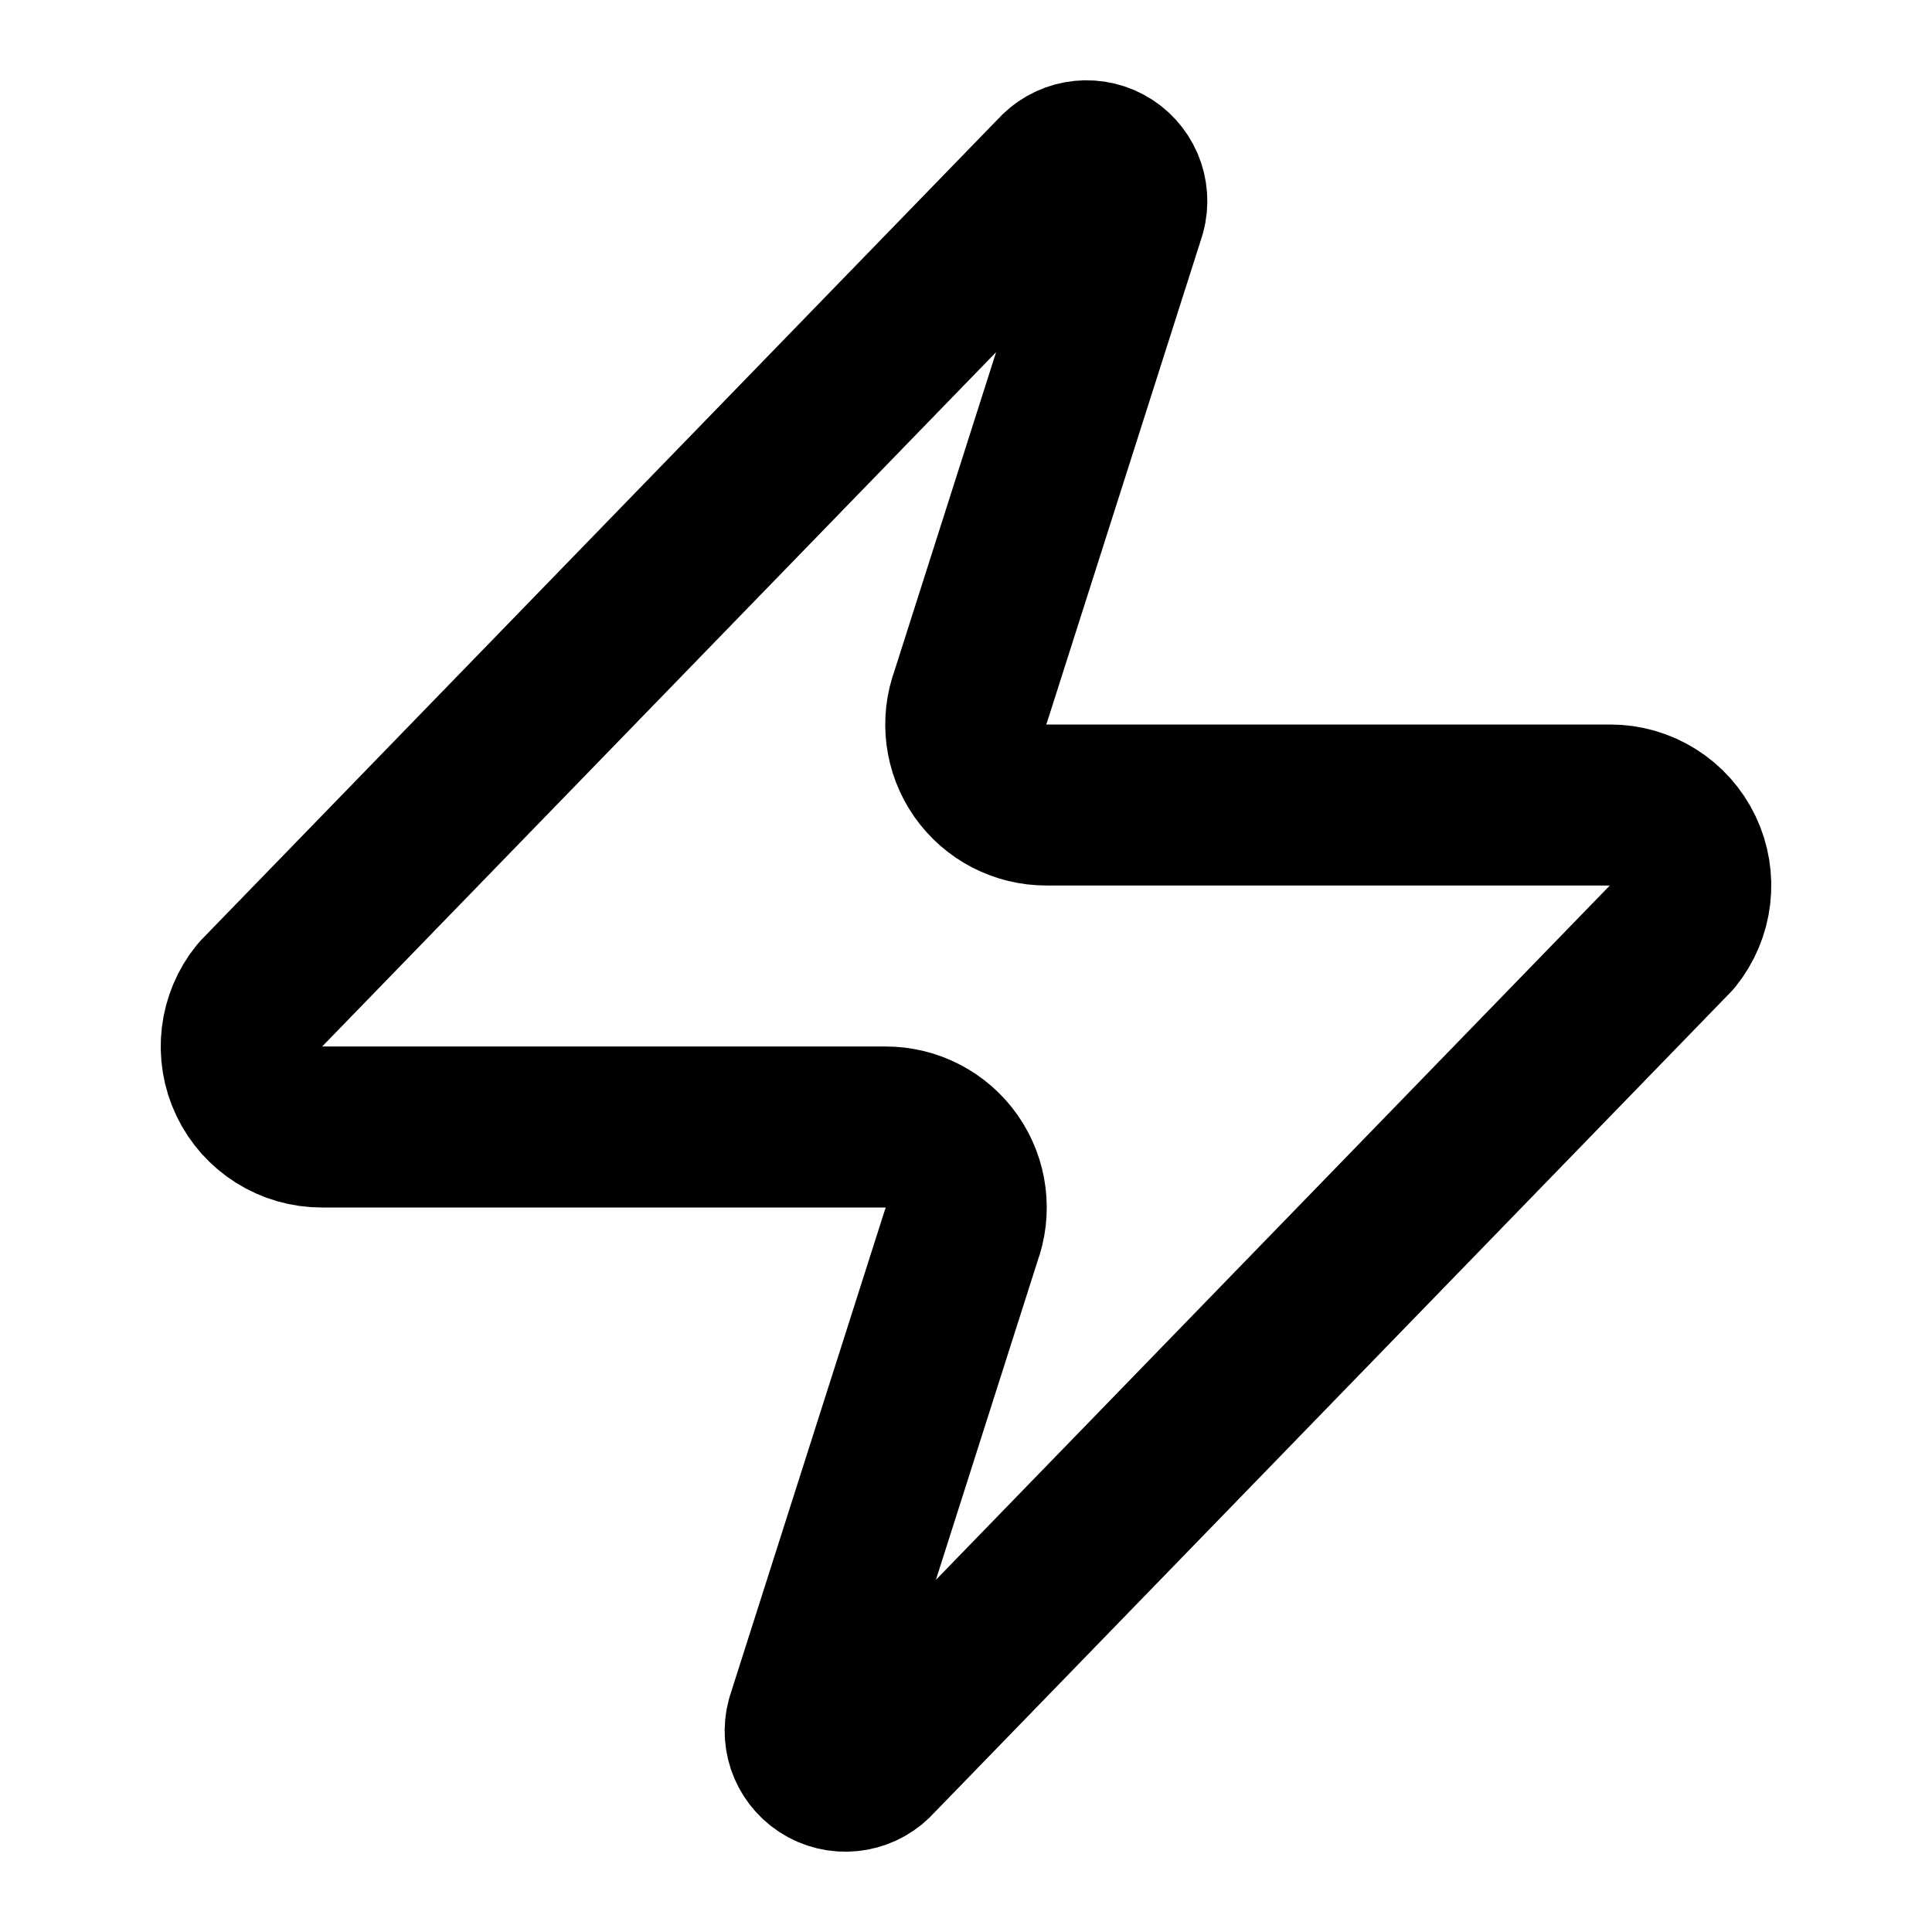
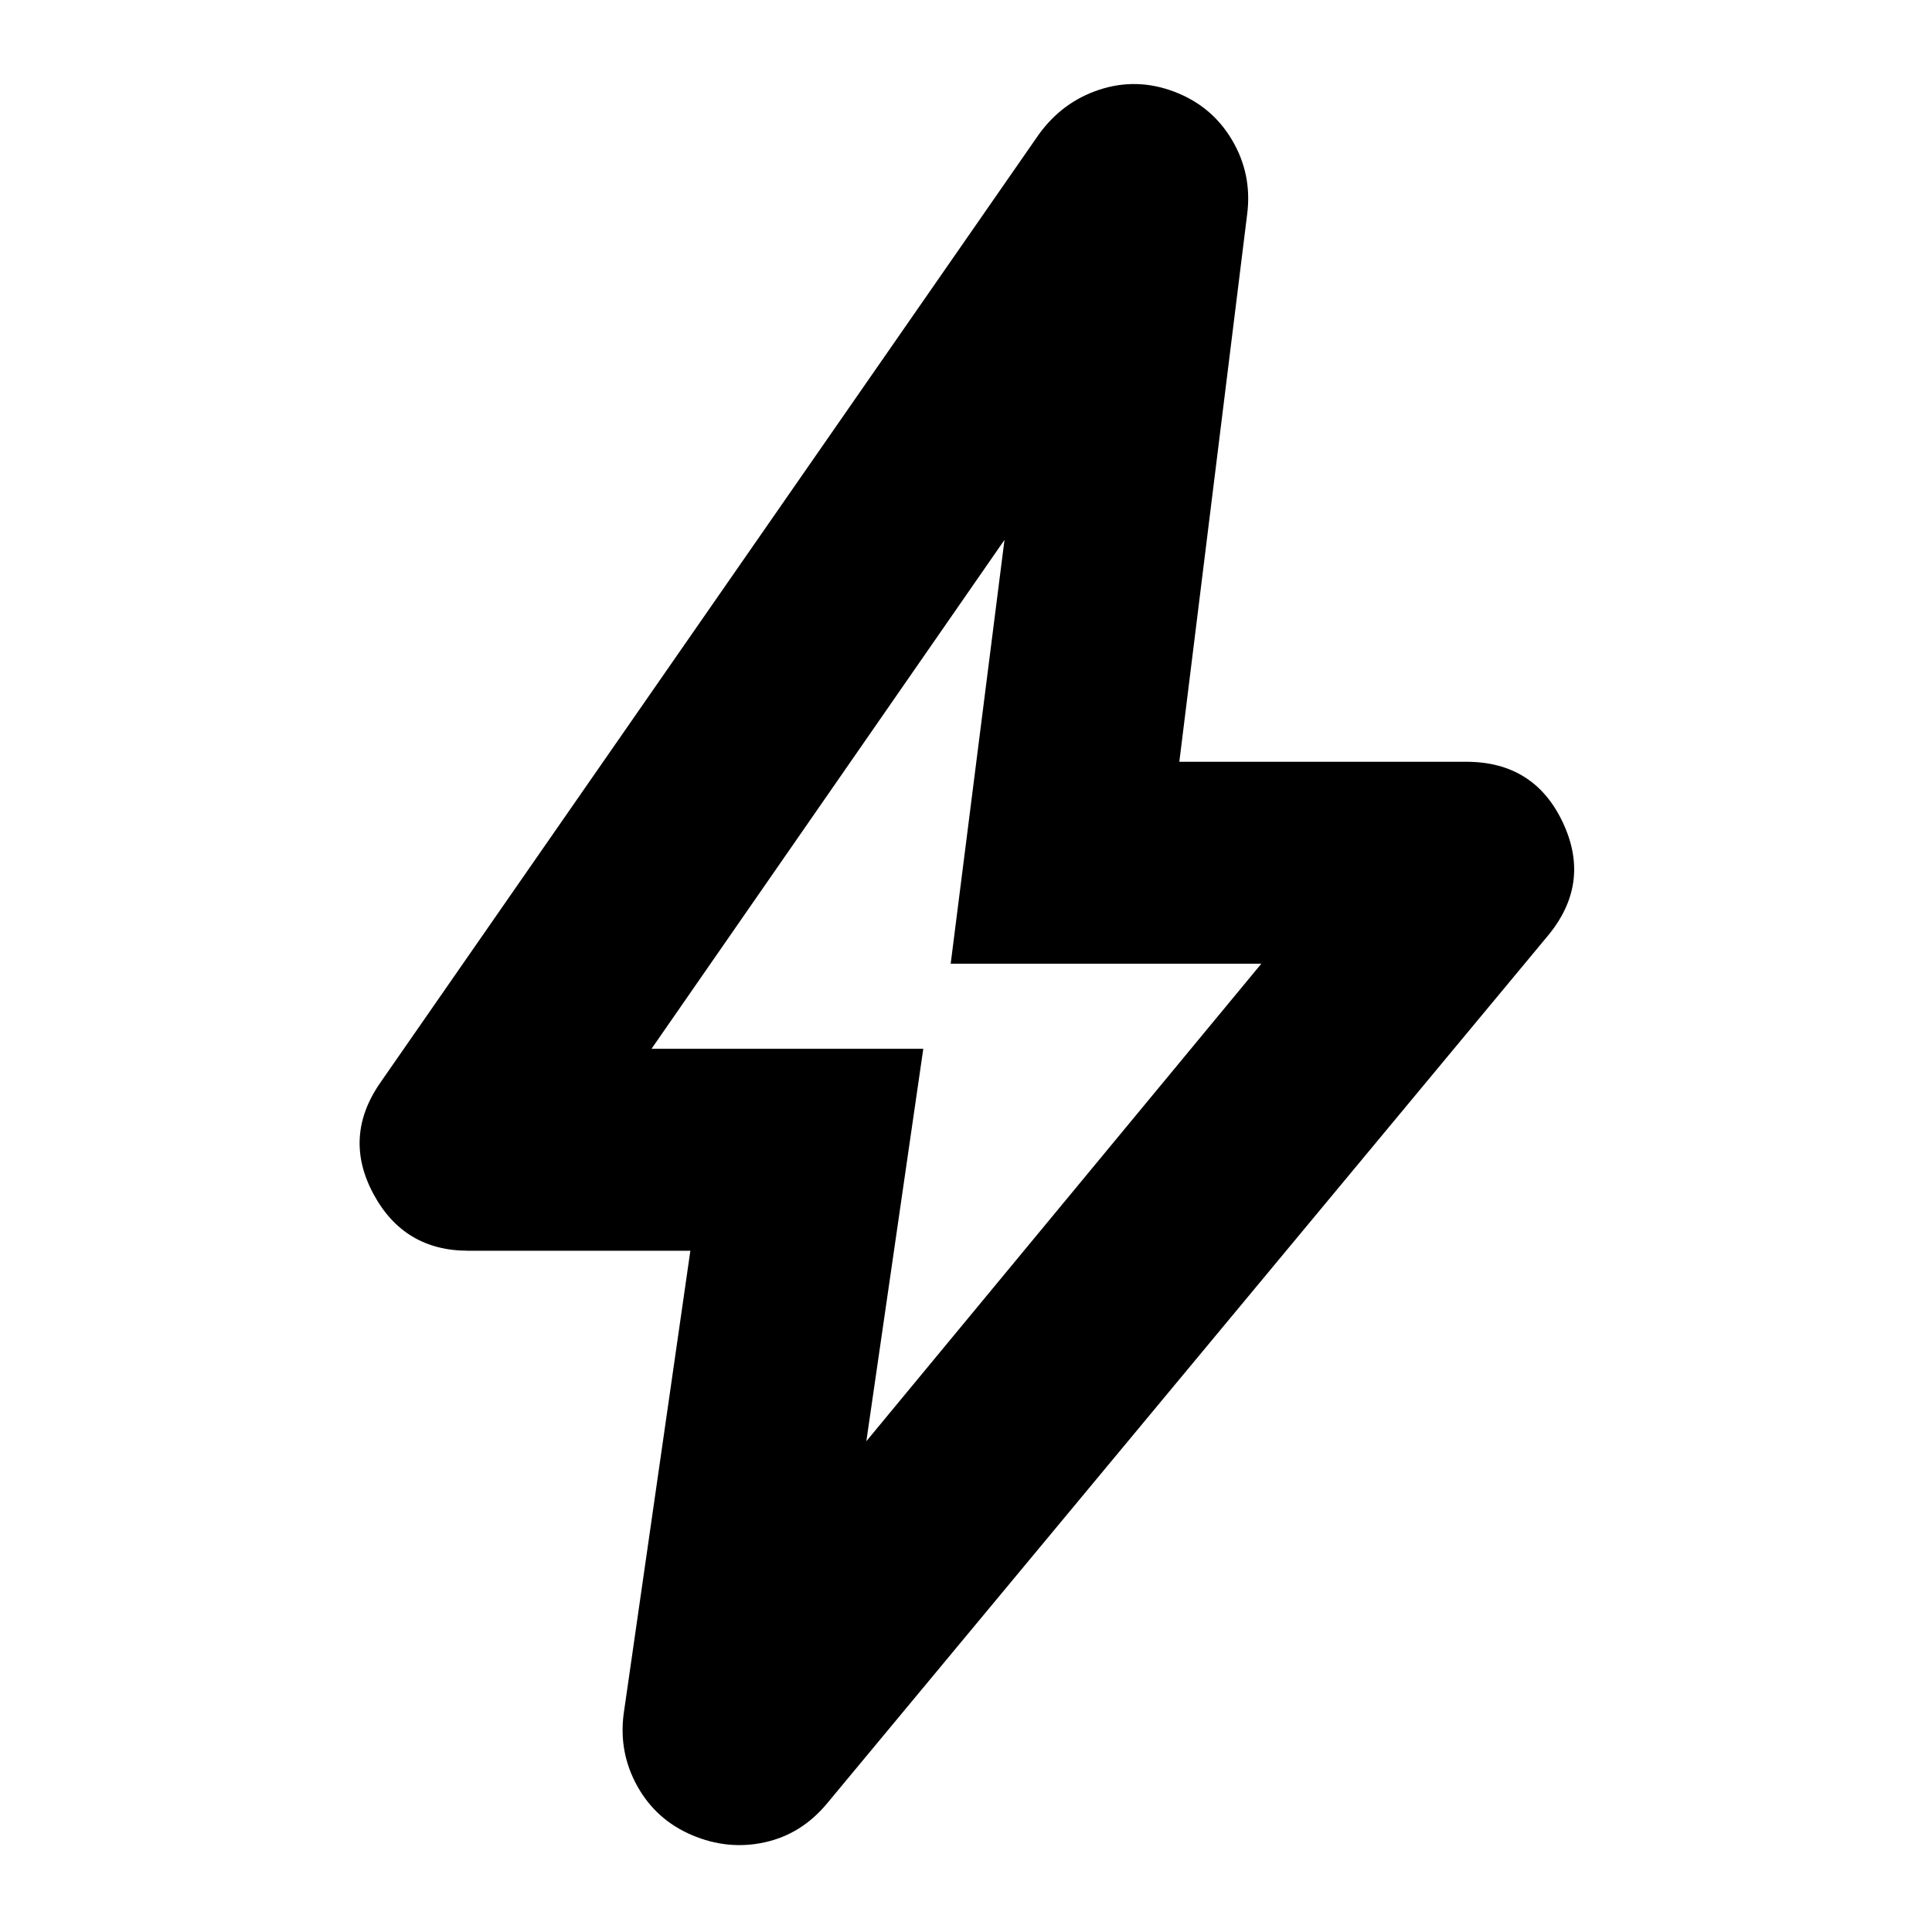
- <svg xmlns="http://www.w3.org/2000/svg" width="24" height="24" viewBox="0 0 24 24" fill="none" stroke="#000" stroke-width="2" stroke-linecap="round" stroke-linejoin="round">
-   <path d="M4 14a1 1 0 0 1-.78-1.63l9.9-10.2a.5.5 0 0 1 .86.46l-1.92 6.02A1 1 0 0 0 13 10h7a1 1 0 0 1 .78 1.63l-9.9 10.2a.5.5 0 0 1-.86-.46l1.92-6.02A1 1 0 0 0 11 14z" />
+ <svg xmlns="http://www.w3.org/2000/svg" height="24" viewBox="0 -960 960 960" width="24" fill="#000">
+   <path d="m430.48-243.87 196.26-237.26H472.39l26.74-210.61-175.39 252.87h135.04l-28.3 195Zm-87.44-94.65H232.61q-31.91 0-47.09-28.28-15.17-28.29 3.35-55.07l327.26-471.26q11.7-16.26 30.24-22.33 18.54-6.06 37.24 1.07 18.7 7.13 28.67 24.11 9.98 16.97 7.42 36.8l-33.7 272h142.57q33.91 0 48.08 30.35 14.18 30.35-7.91 56.56L410.91-63.82q-12.69 15.26-30.95 19.26-18.26 4-36.09-3.57-17.83-7.56-27.18-24.32-9.34-16.77-6.78-36.03l33.13-230.04Zm131.92-129.22Z" />
</svg>
